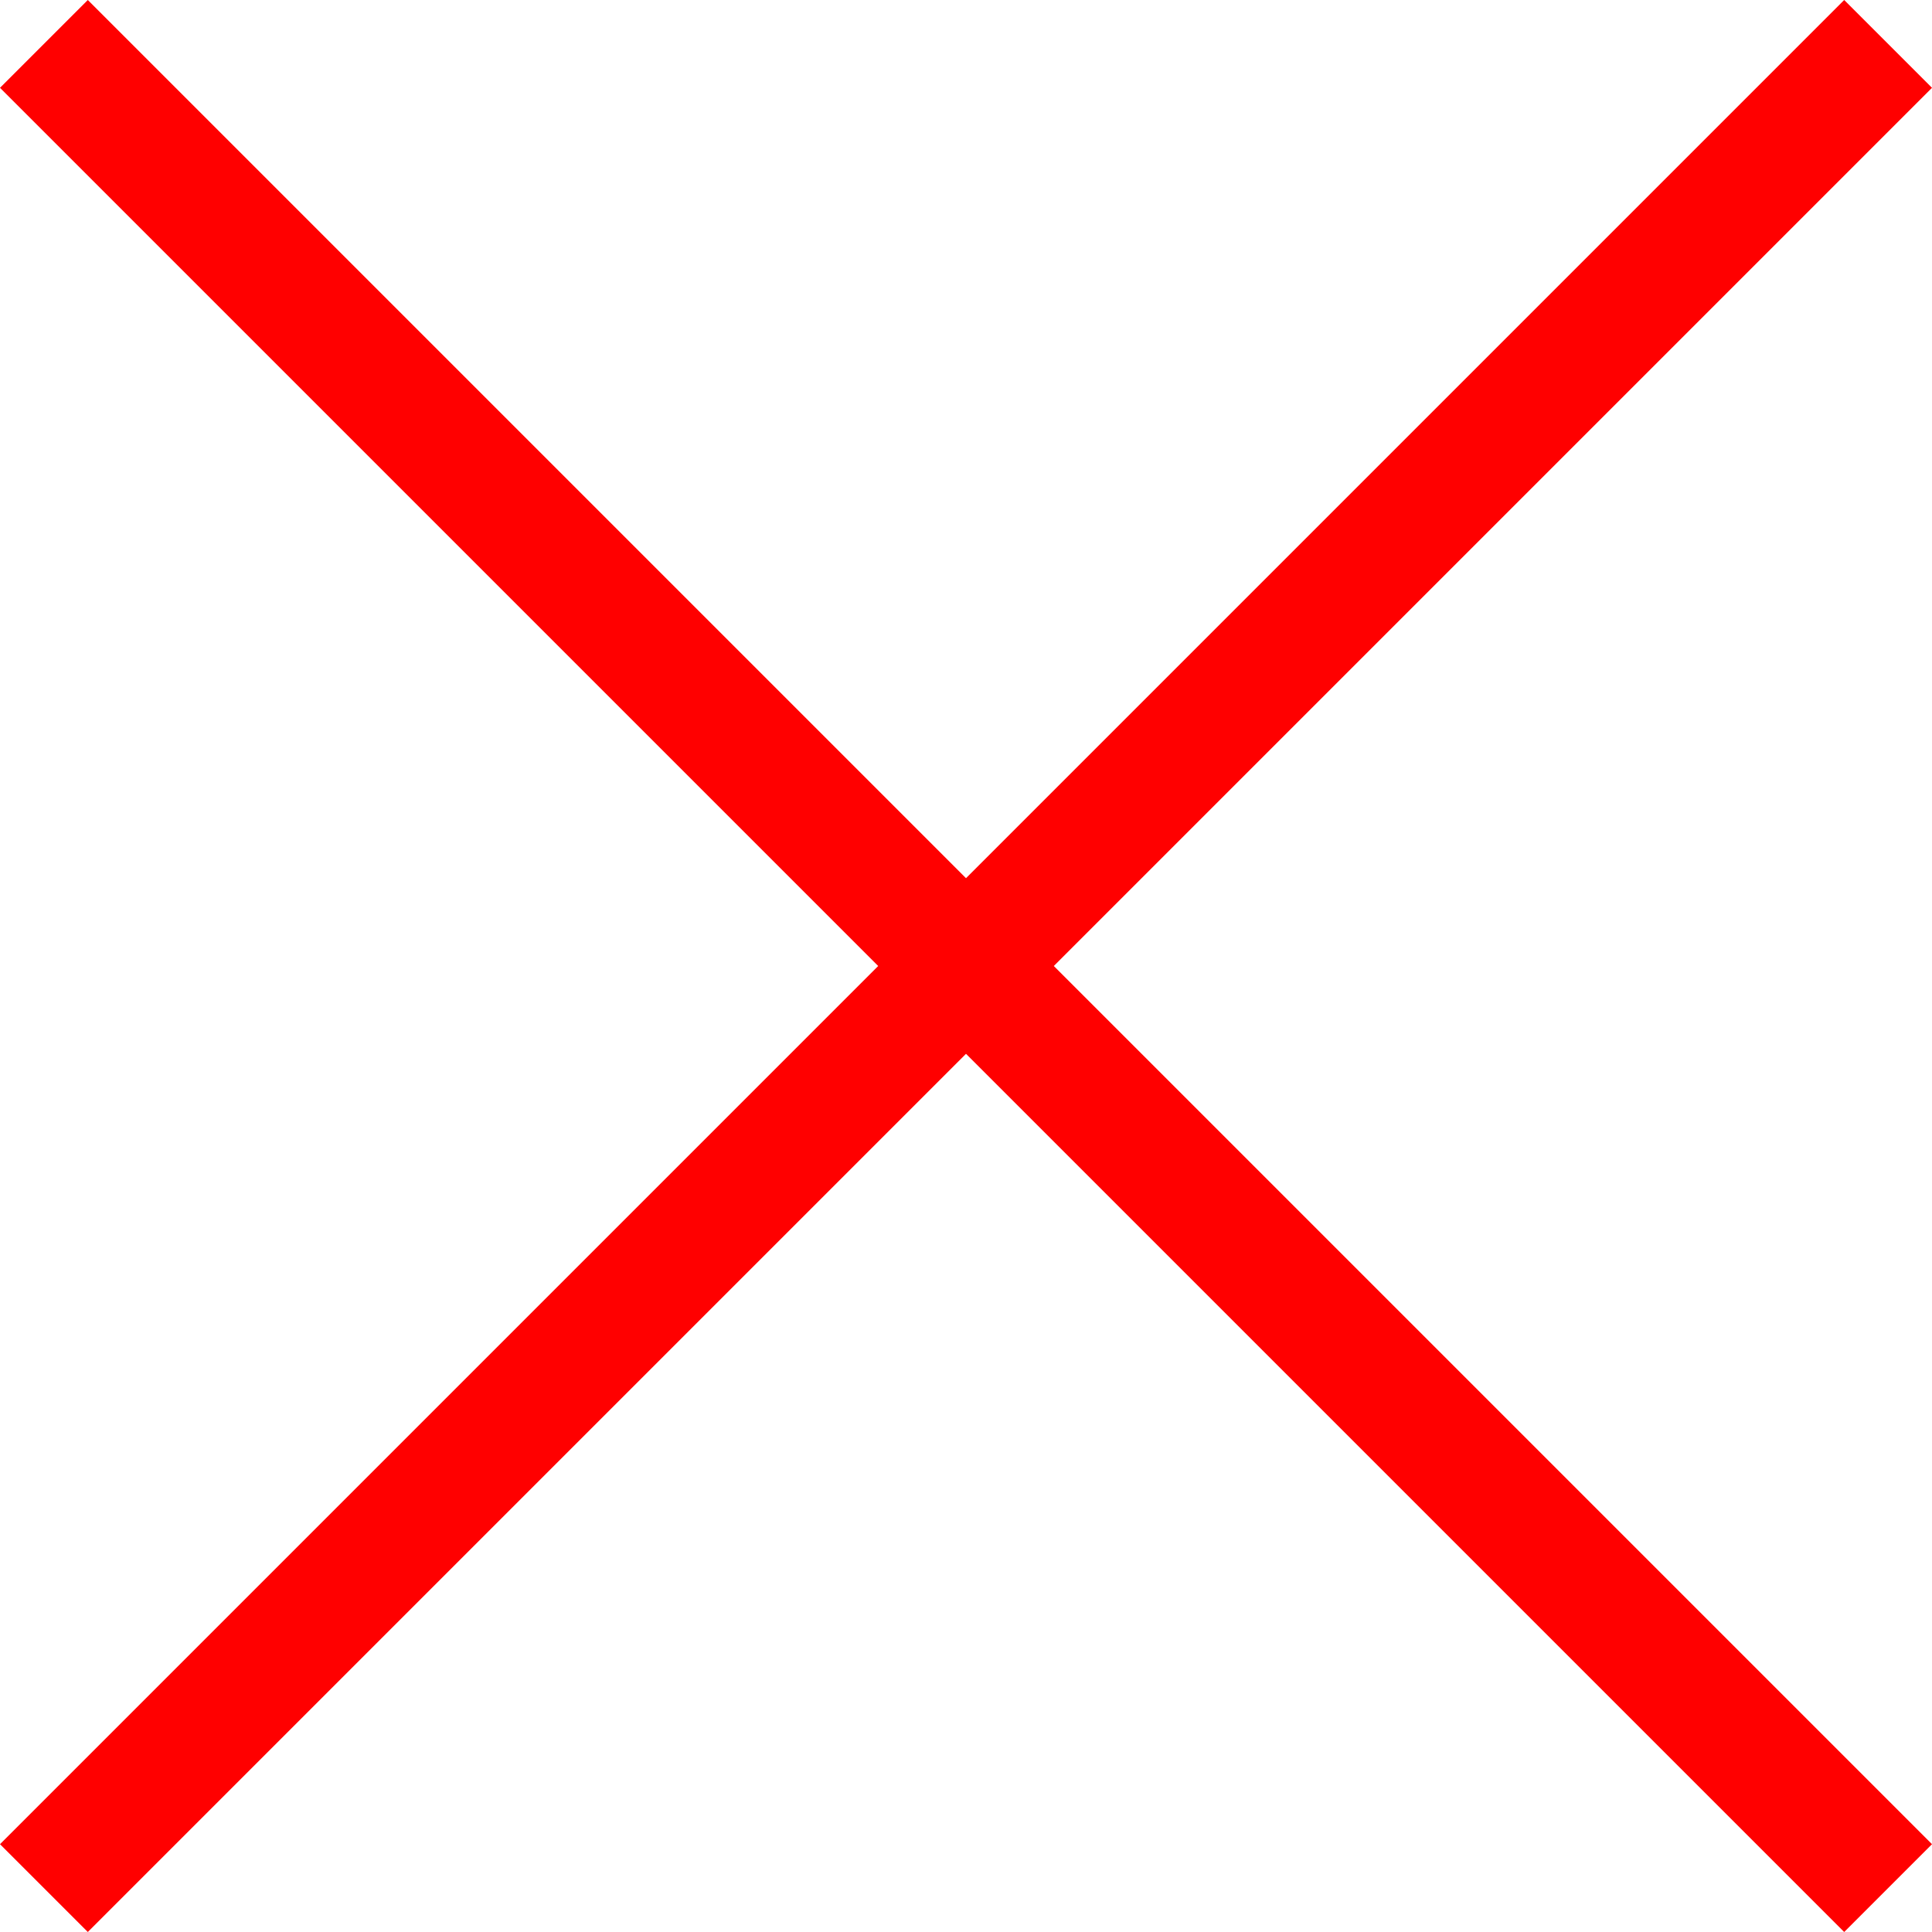
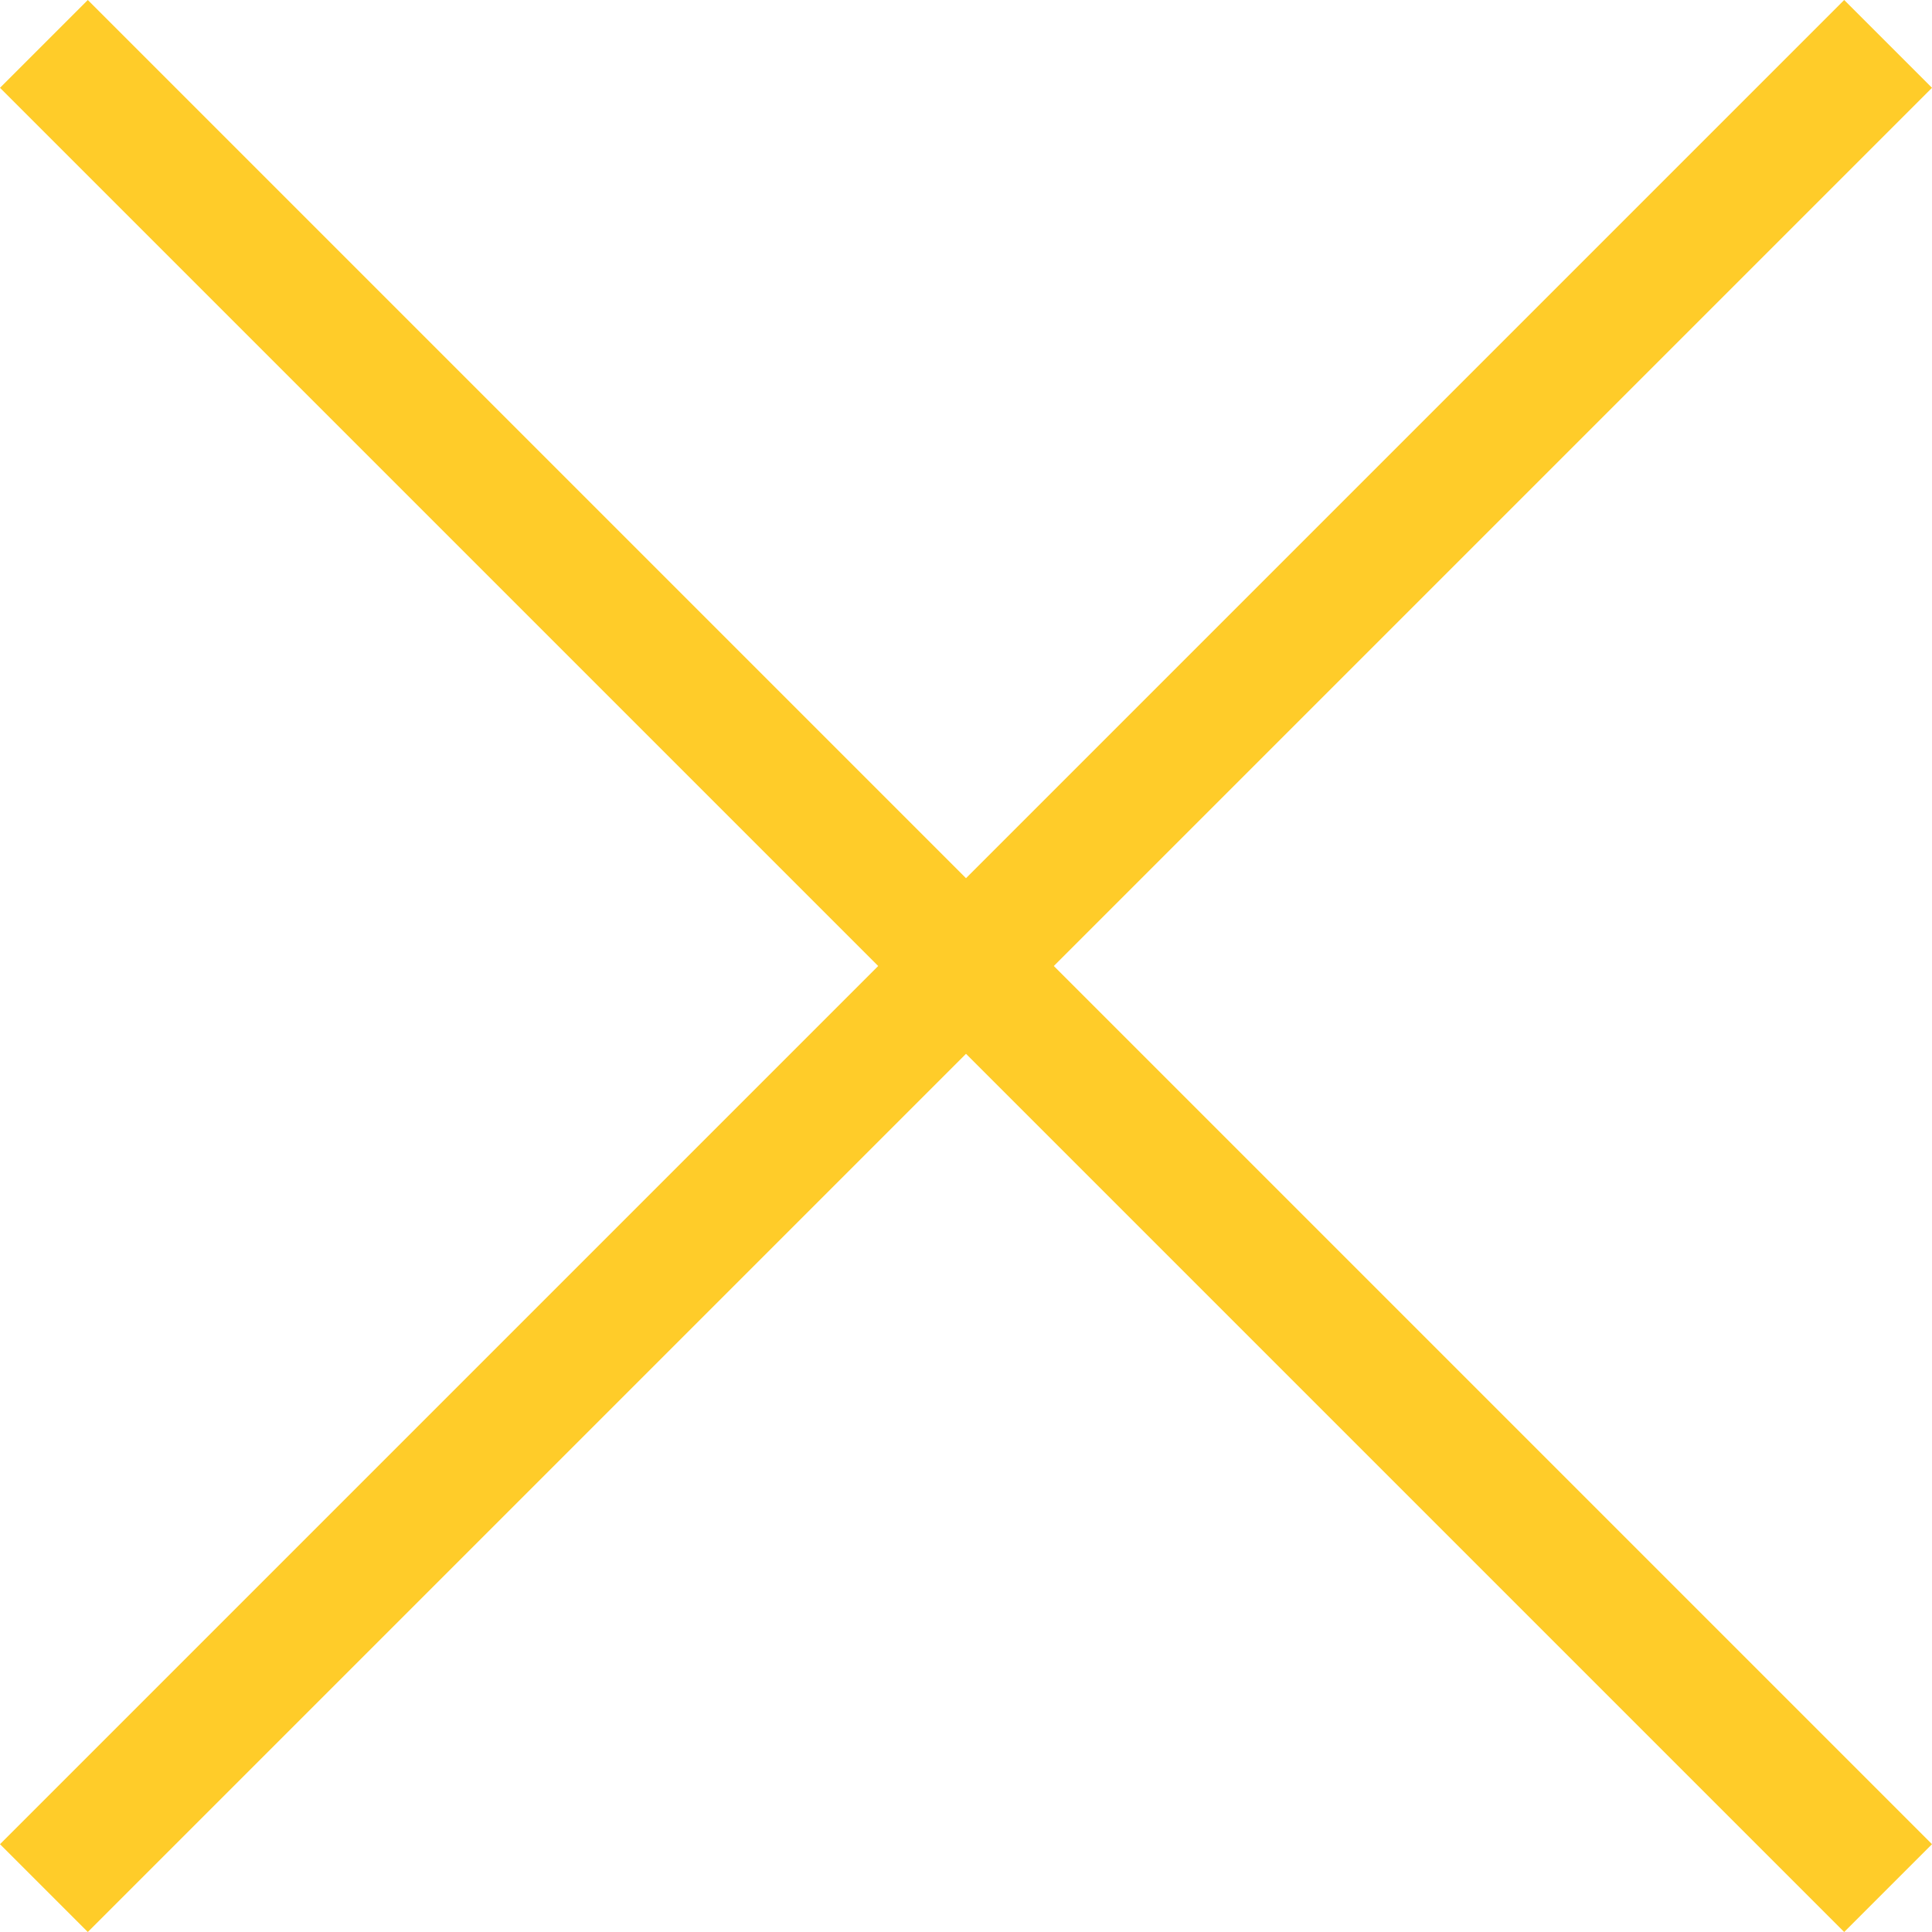
<svg xmlns="http://www.w3.org/2000/svg" version="1.1" width="512" height="512" x="0" y="0" viewBox="0 0 31.112 31.112" style="enable-background:new 0 0 512 512" xml:space="preserve" class="">
  <g>
-     <polygon points="31.112,1.414 29.698,0 15.556,14.142 1.414,0 0,1.414 14.142,15.556 0,29.698 1.414,31.112 15.556,16.97   29.698,31.112 31.112,29.698 16.97,15.556 " fill="#ff0000" data-original="#00af91" style="" class="" />
+     <polygon points="31.112,1.414 29.698,0 15.556,14.142 1.414,0 0,1.414 14.142,15.556 0,29.698 1.414,31.112 15.556,16.97   29.698,31.112 31.112,29.698 16.97,15.556 " fill="#ffcc29" data-original="#ffcc29" style="" class="" />
    <g>
</g>
    <g>
</g>
    <g>
</g>
    <g>
</g>
    <g>
</g>
    <g>
</g>
    <g>
</g>
    <g>
</g>
    <g>
</g>
    <g>
</g>
    <g>
</g>
    <g>
</g>
    <g>
</g>
    <g>
</g>
    <g>
</g>
  </g>
</svg>
